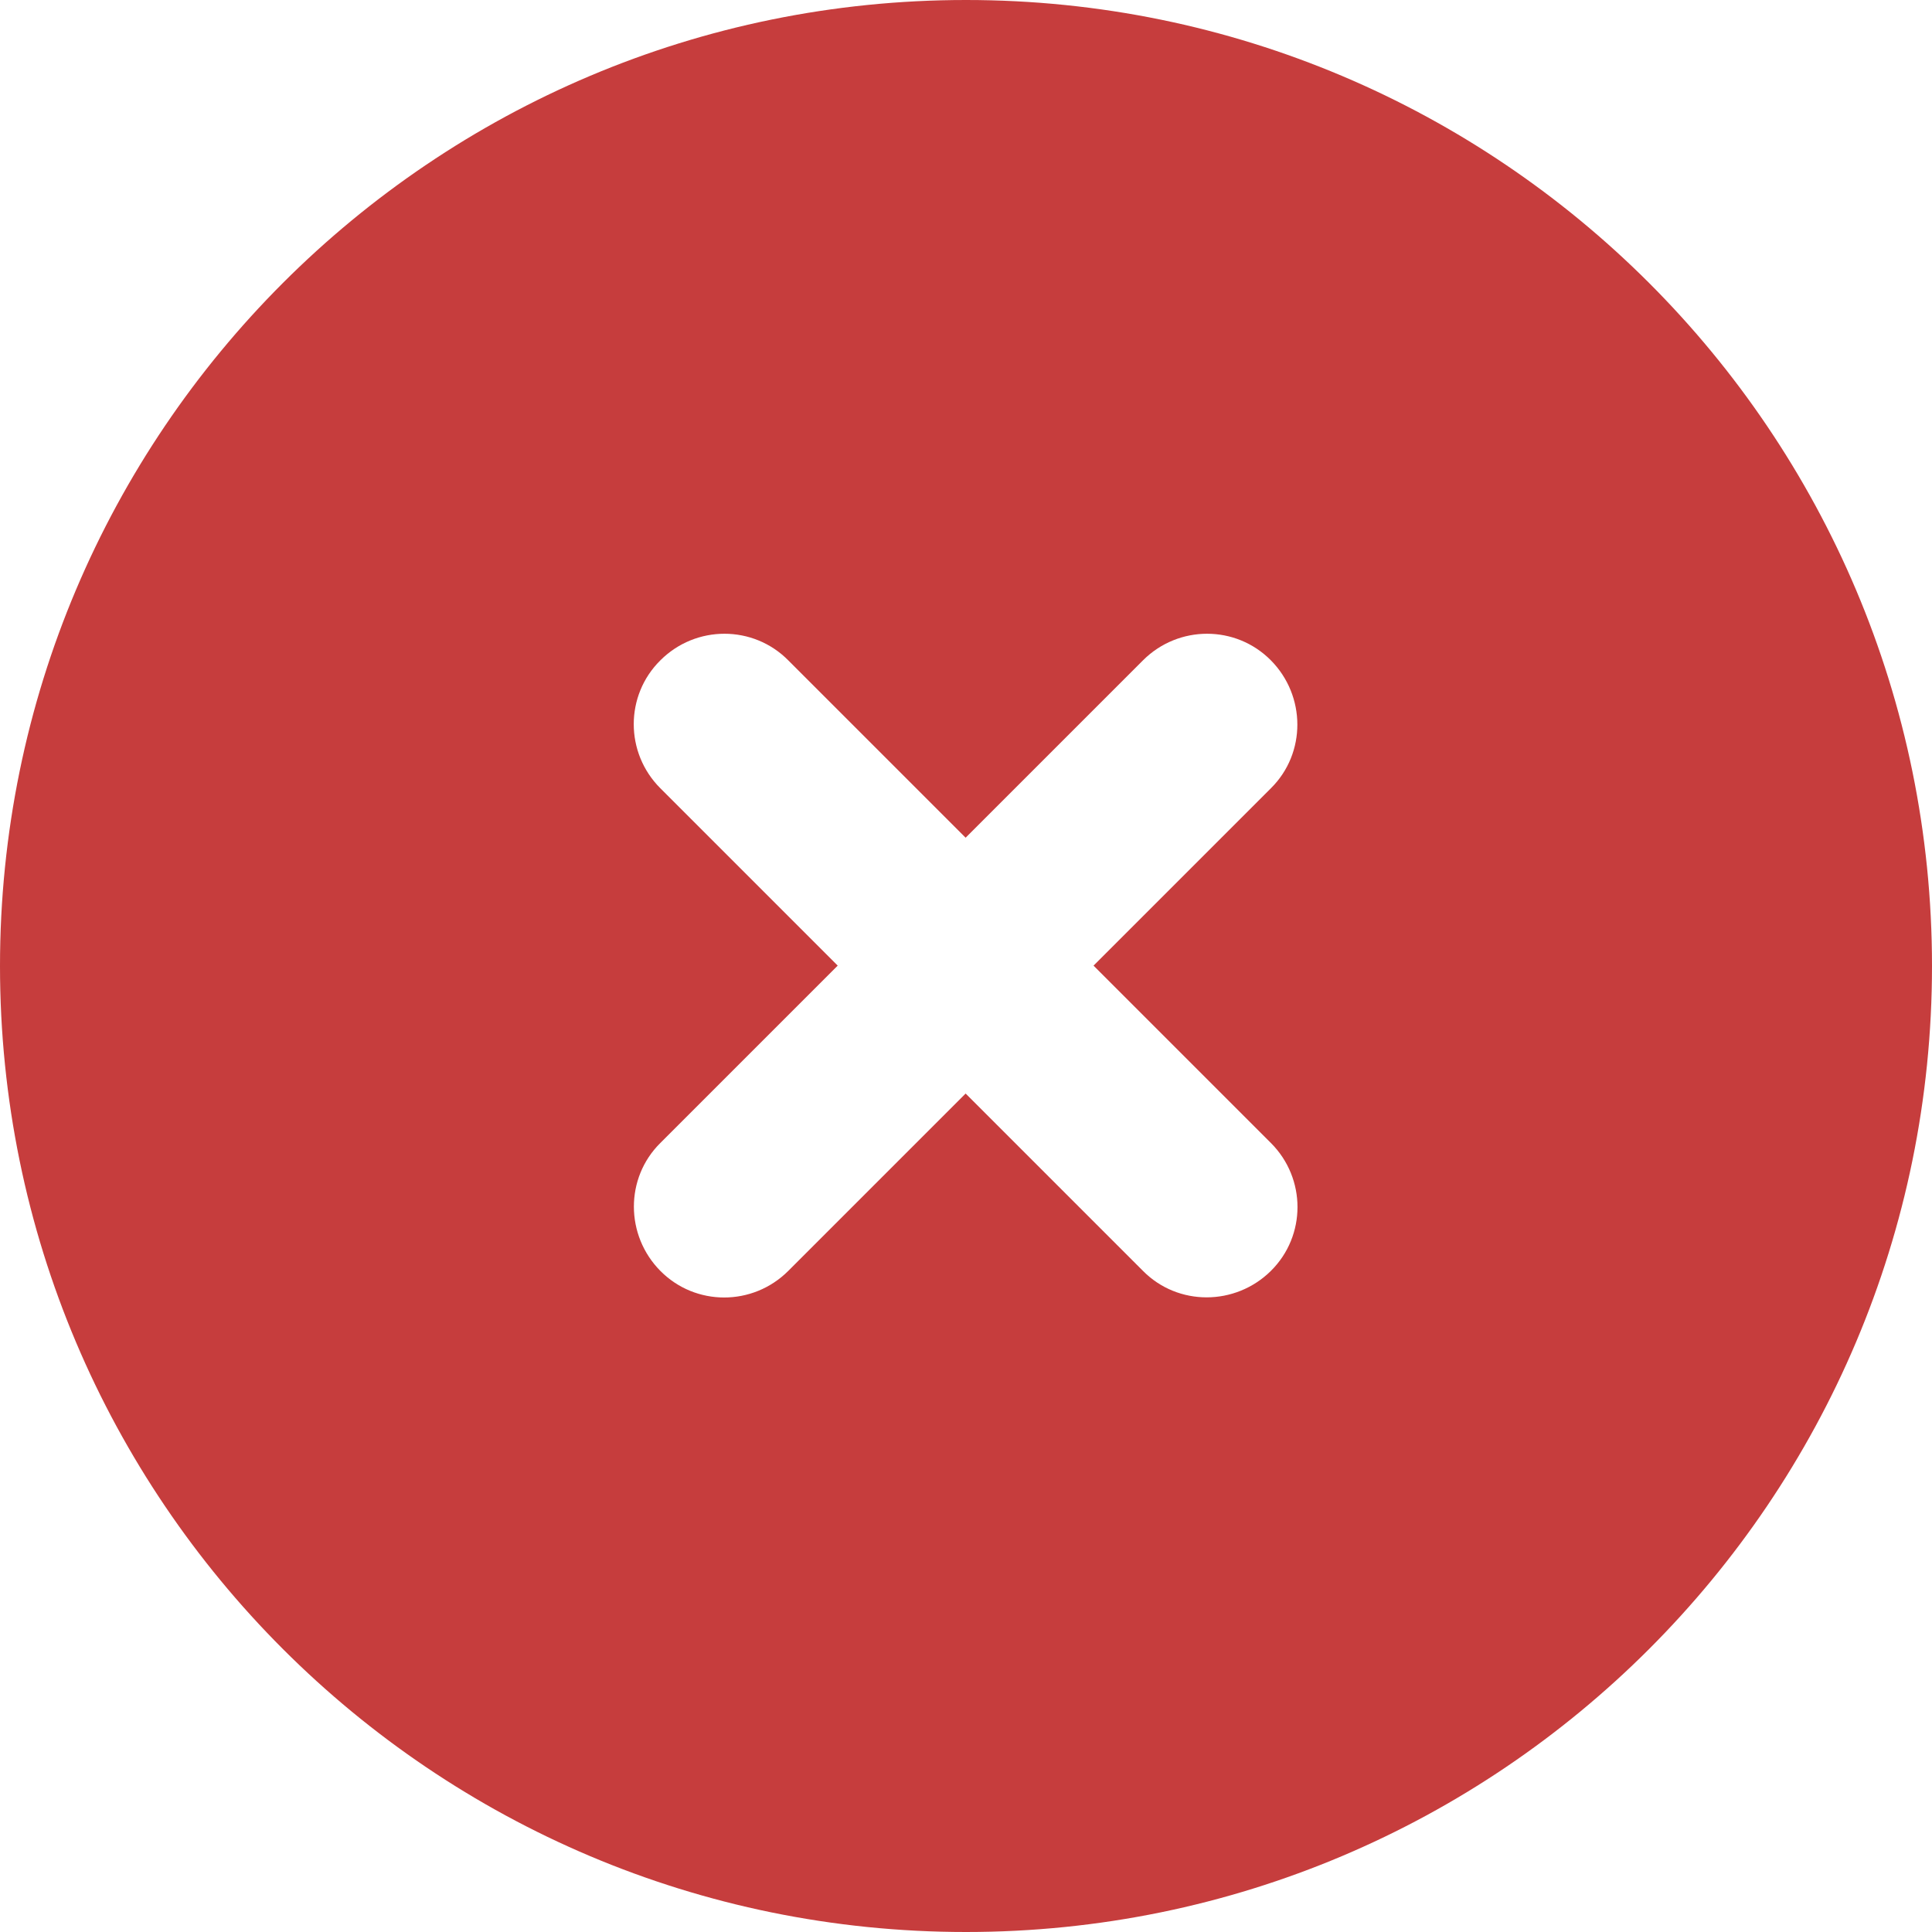
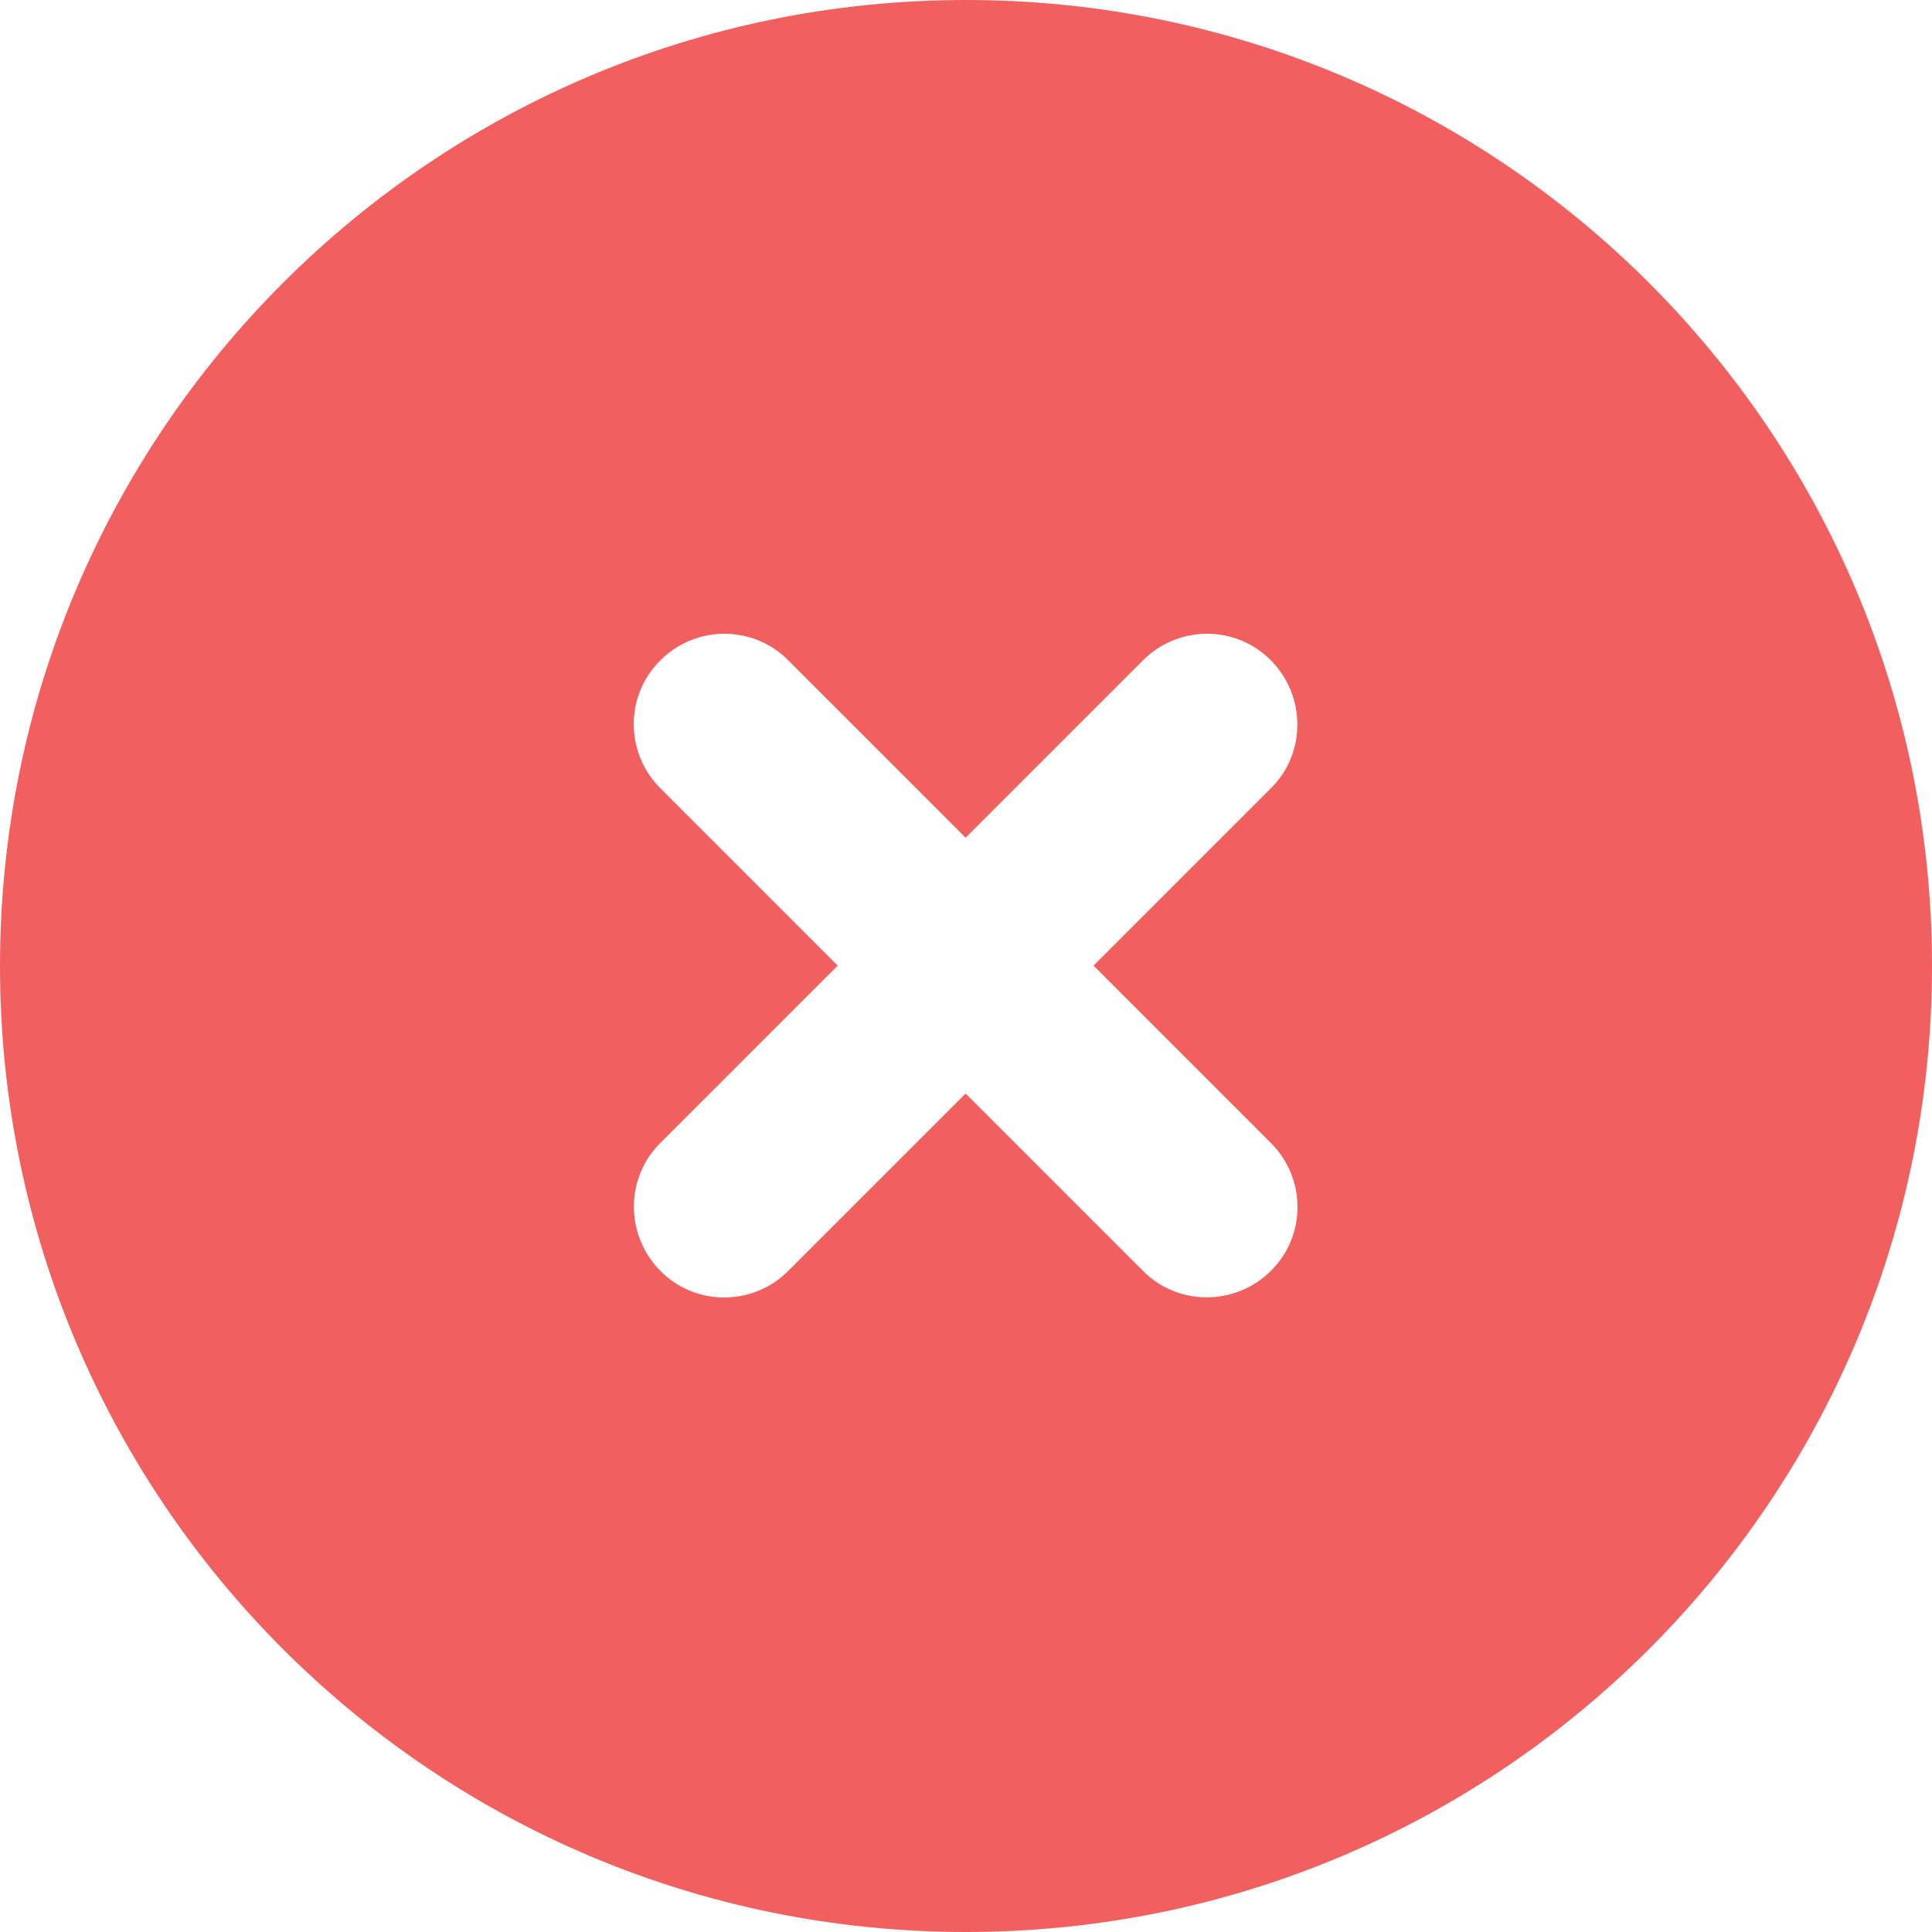
<svg xmlns="http://www.w3.org/2000/svg" width="13" height="13" viewBox="0 0 512 512">
-   <path fill="#c63d3d" d="M256 512A256 256 0 1 0 256 0a256 256 0 1 0 0 512zM175 175c9.4-9.4 24.6-9.4 33.9 0l47 47 47-47c9.4-9.4 24.6-9.4 33.9 0s9.4 24.6 0 33.9l-47 47 47 47c9.4 9.4 9.4 24.6 0 33.9s-24.6 9.4-33.9 0l-47-47-47 47c-9.4 9.4-24.6 9.4-33.9 0s-9.4-24.6 0-33.9l47-47-47-47c-9.4-9.4-9.4-24.6 0-33.9z" />
+   <path fill="#f15f5f" d="M256 512A256 256 0 1 0 256 0a256 256 0 1 0 0 512zM175 175c9.4-9.4 24.6-9.4 33.9 0l47 47 47-47c9.4-9.4 24.6-9.4 33.9 0s9.4 24.6 0 33.9l-47 47 47 47c9.4 9.4 9.4 24.6 0 33.9s-24.6 9.4-33.9 0l-47-47-47 47c-9.4 9.4-24.6 9.4-33.9 0s-9.4-24.6 0-33.9l47-47-47-47c-9.4-9.4-9.4-24.6 0-33.9z" />
</svg>
